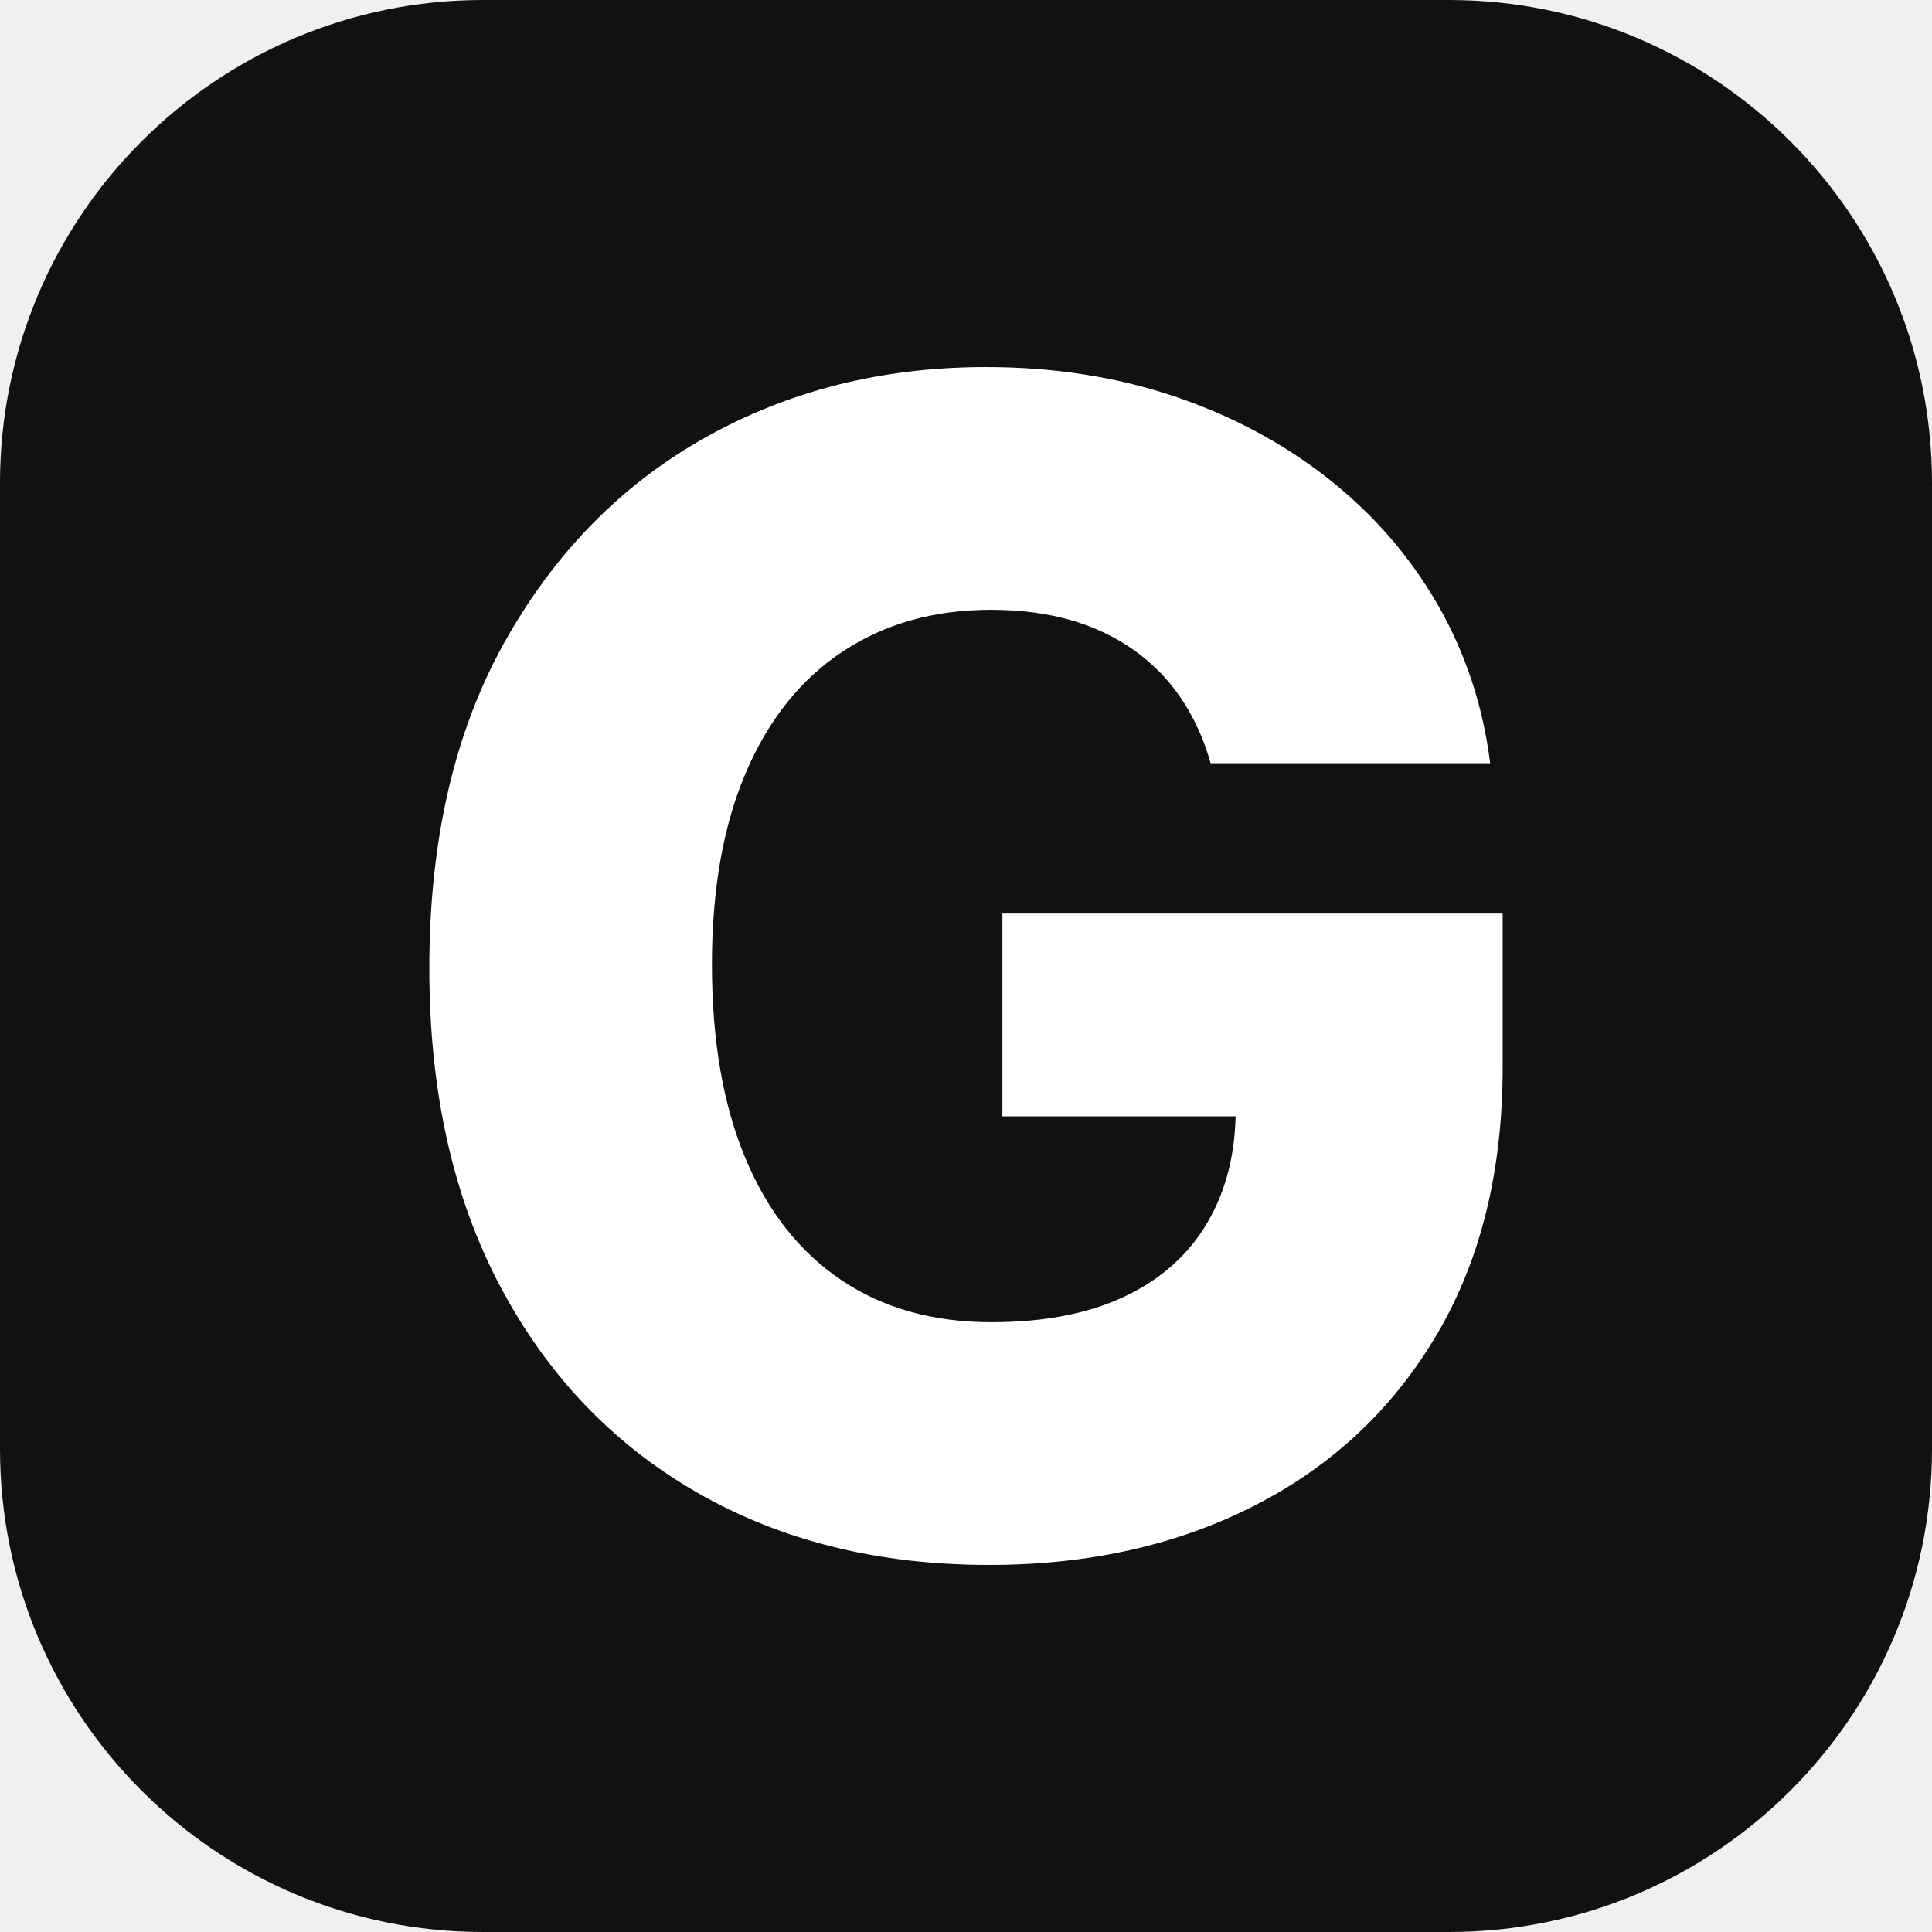
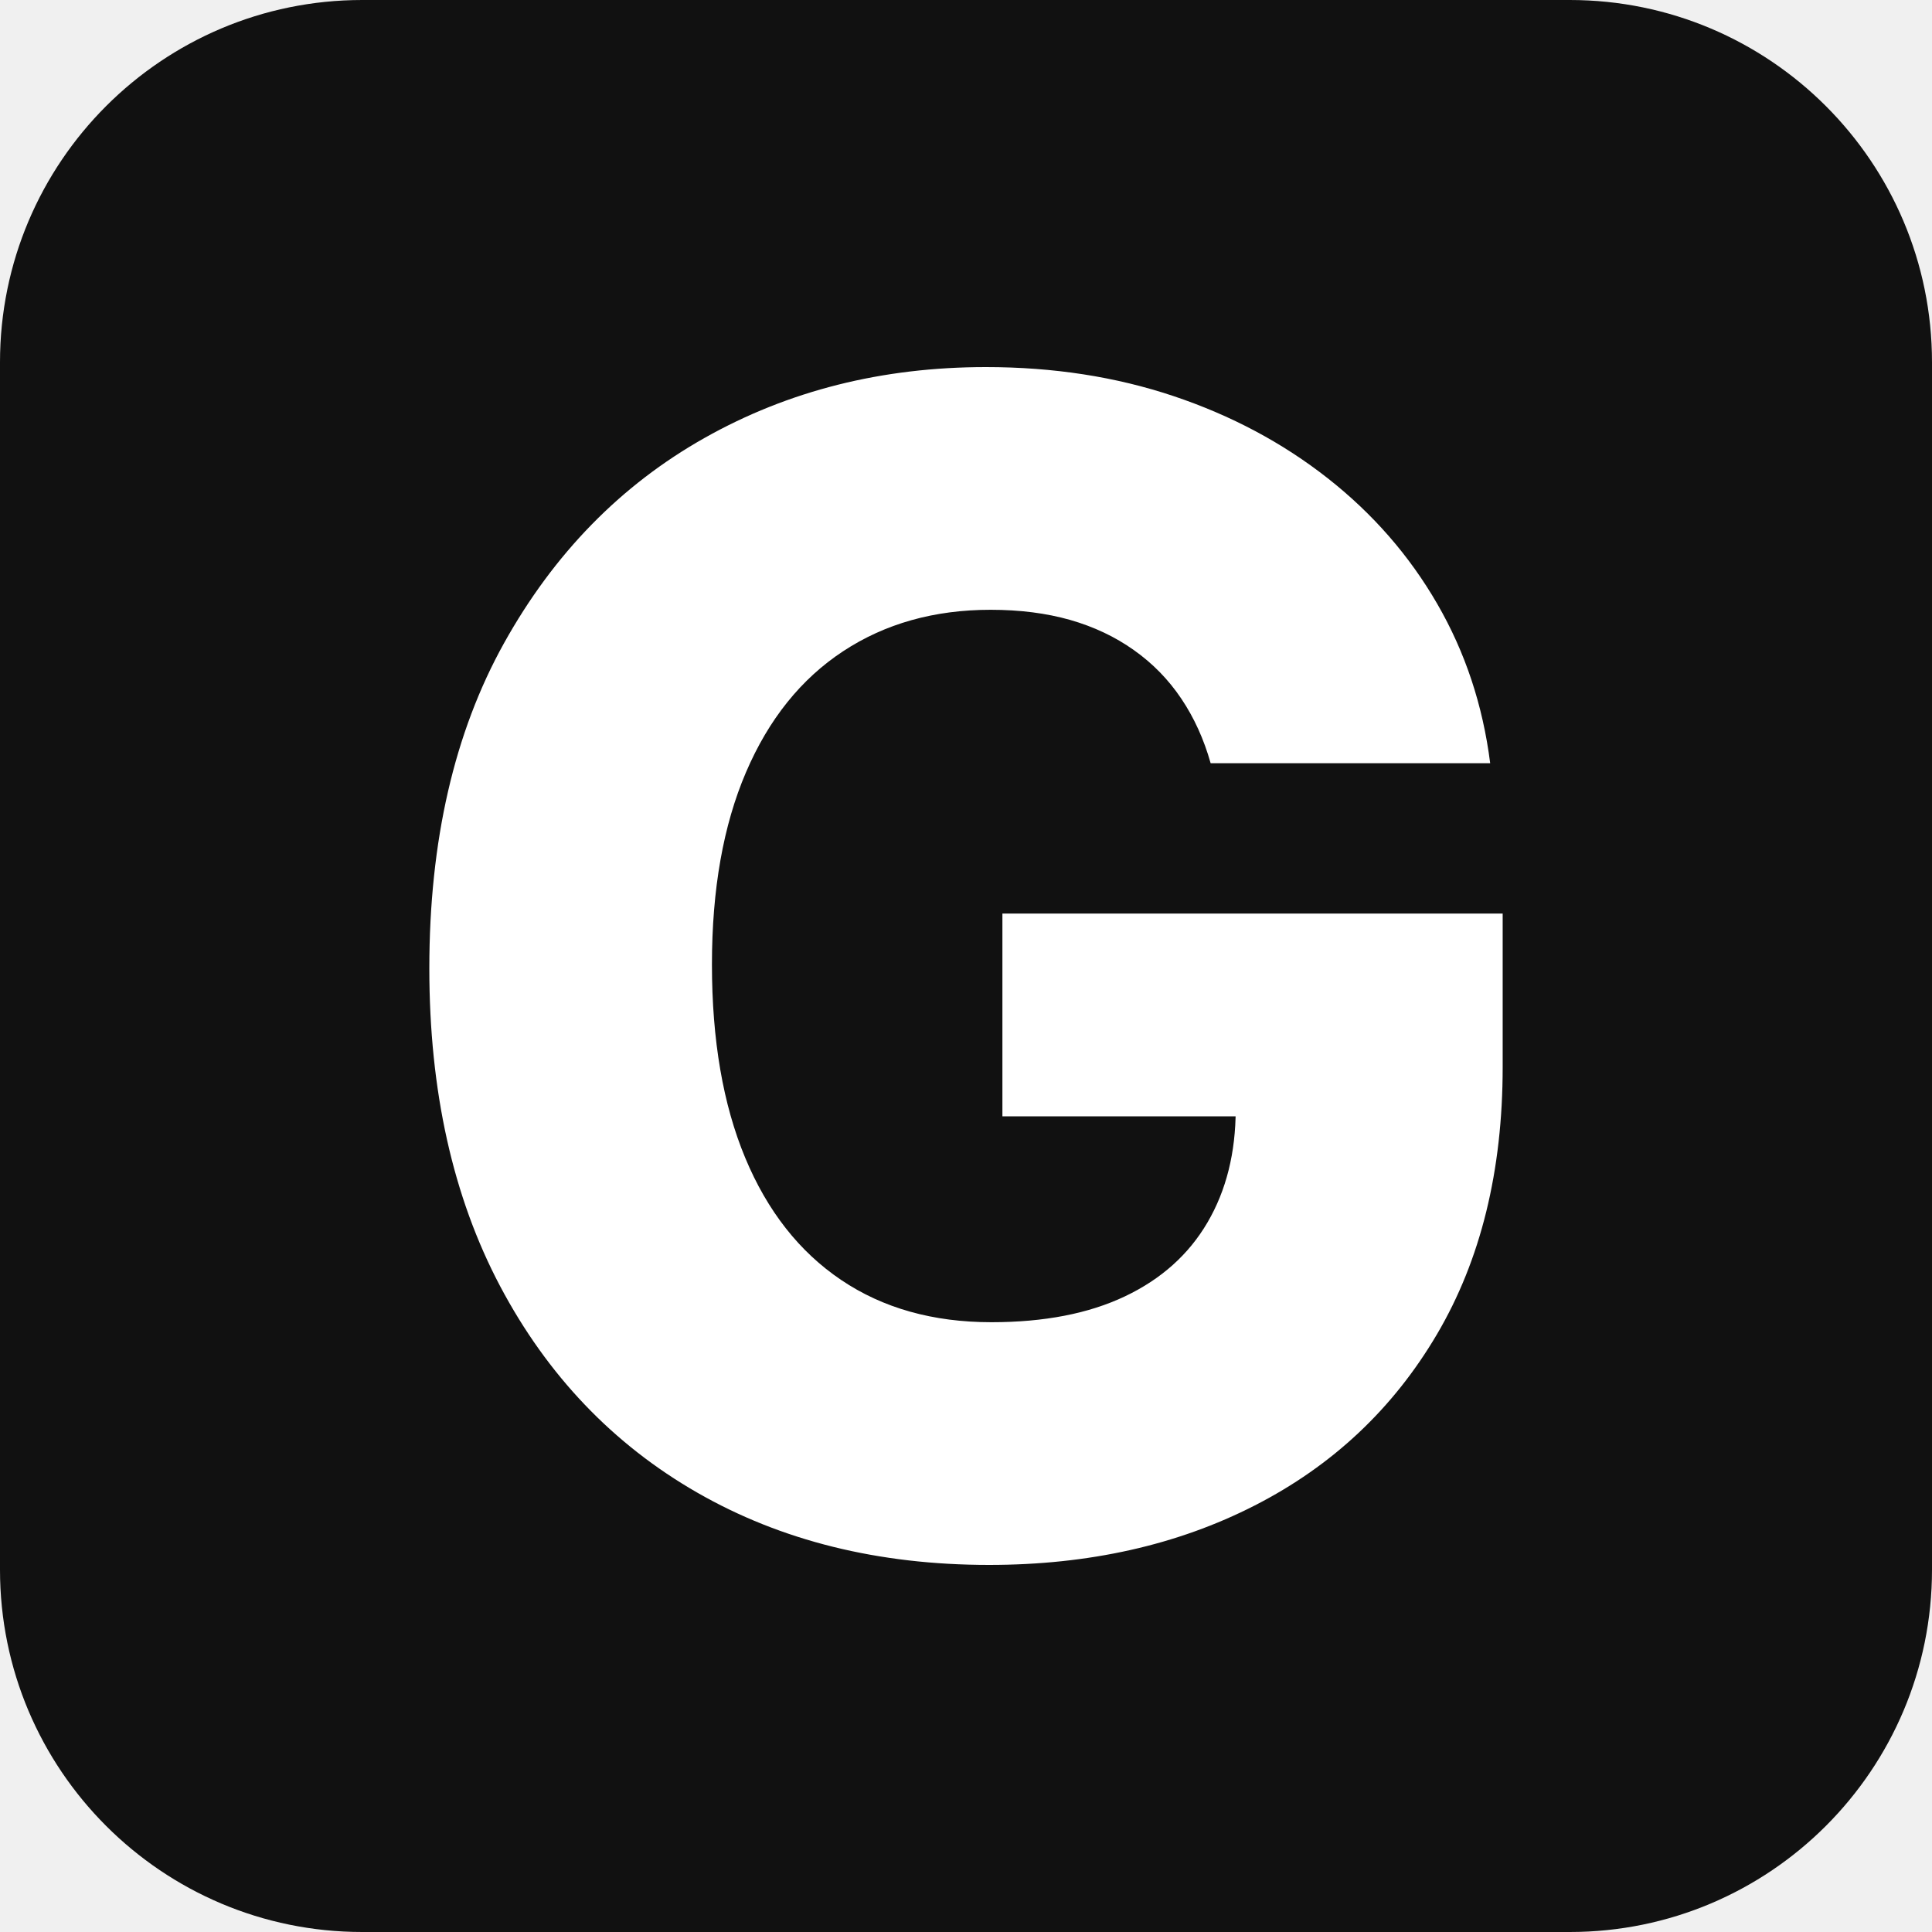
<svg xmlns="http://www.w3.org/2000/svg" viewBox="0 0 32 32">
-   <rect width="32" height="32" rx="8" fill="#111111" />
+   <rect width="32" height="32" rx="6" fill="#111111" />
  <path d="M16.383 25.92Q13.633 25.92 11.546 24.721Q9.458 23.521 8.284 21.304Q7.111 19.086 7.111 16.039Q7.111 12.875 8.349 10.651Q9.588 8.427 11.669 7.254Q13.75 6.08 16.331 6.08Q18.003 6.08 19.436 6.56Q20.869 7.04 21.991 7.921Q23.113 8.803 23.806 10.003Q24.5 11.202 24.682 12.641H20.052Q19.884 12.045 19.566 11.572Q19.248 11.098 18.781 10.768Q18.315 10.437 17.725 10.268Q17.135 10.1 16.408 10.1Q15.008 10.1 13.964 10.787Q12.92 11.474 12.356 12.791Q11.792 14.107 11.792 15.974Q11.792 17.854 12.343 19.177Q12.894 20.5 13.932 21.2Q14.969 21.9 16.421 21.9Q17.731 21.9 18.632 21.472Q19.534 21.044 20 20.247Q20.467 19.449 20.467 18.373L21.336 18.49H16.603V15.131H24.889V17.673Q24.889 20.253 23.8 22.101Q22.711 23.949 20.785 24.934Q18.859 25.92 16.383 25.92Z" fill="#ffffff" />
</svg>
